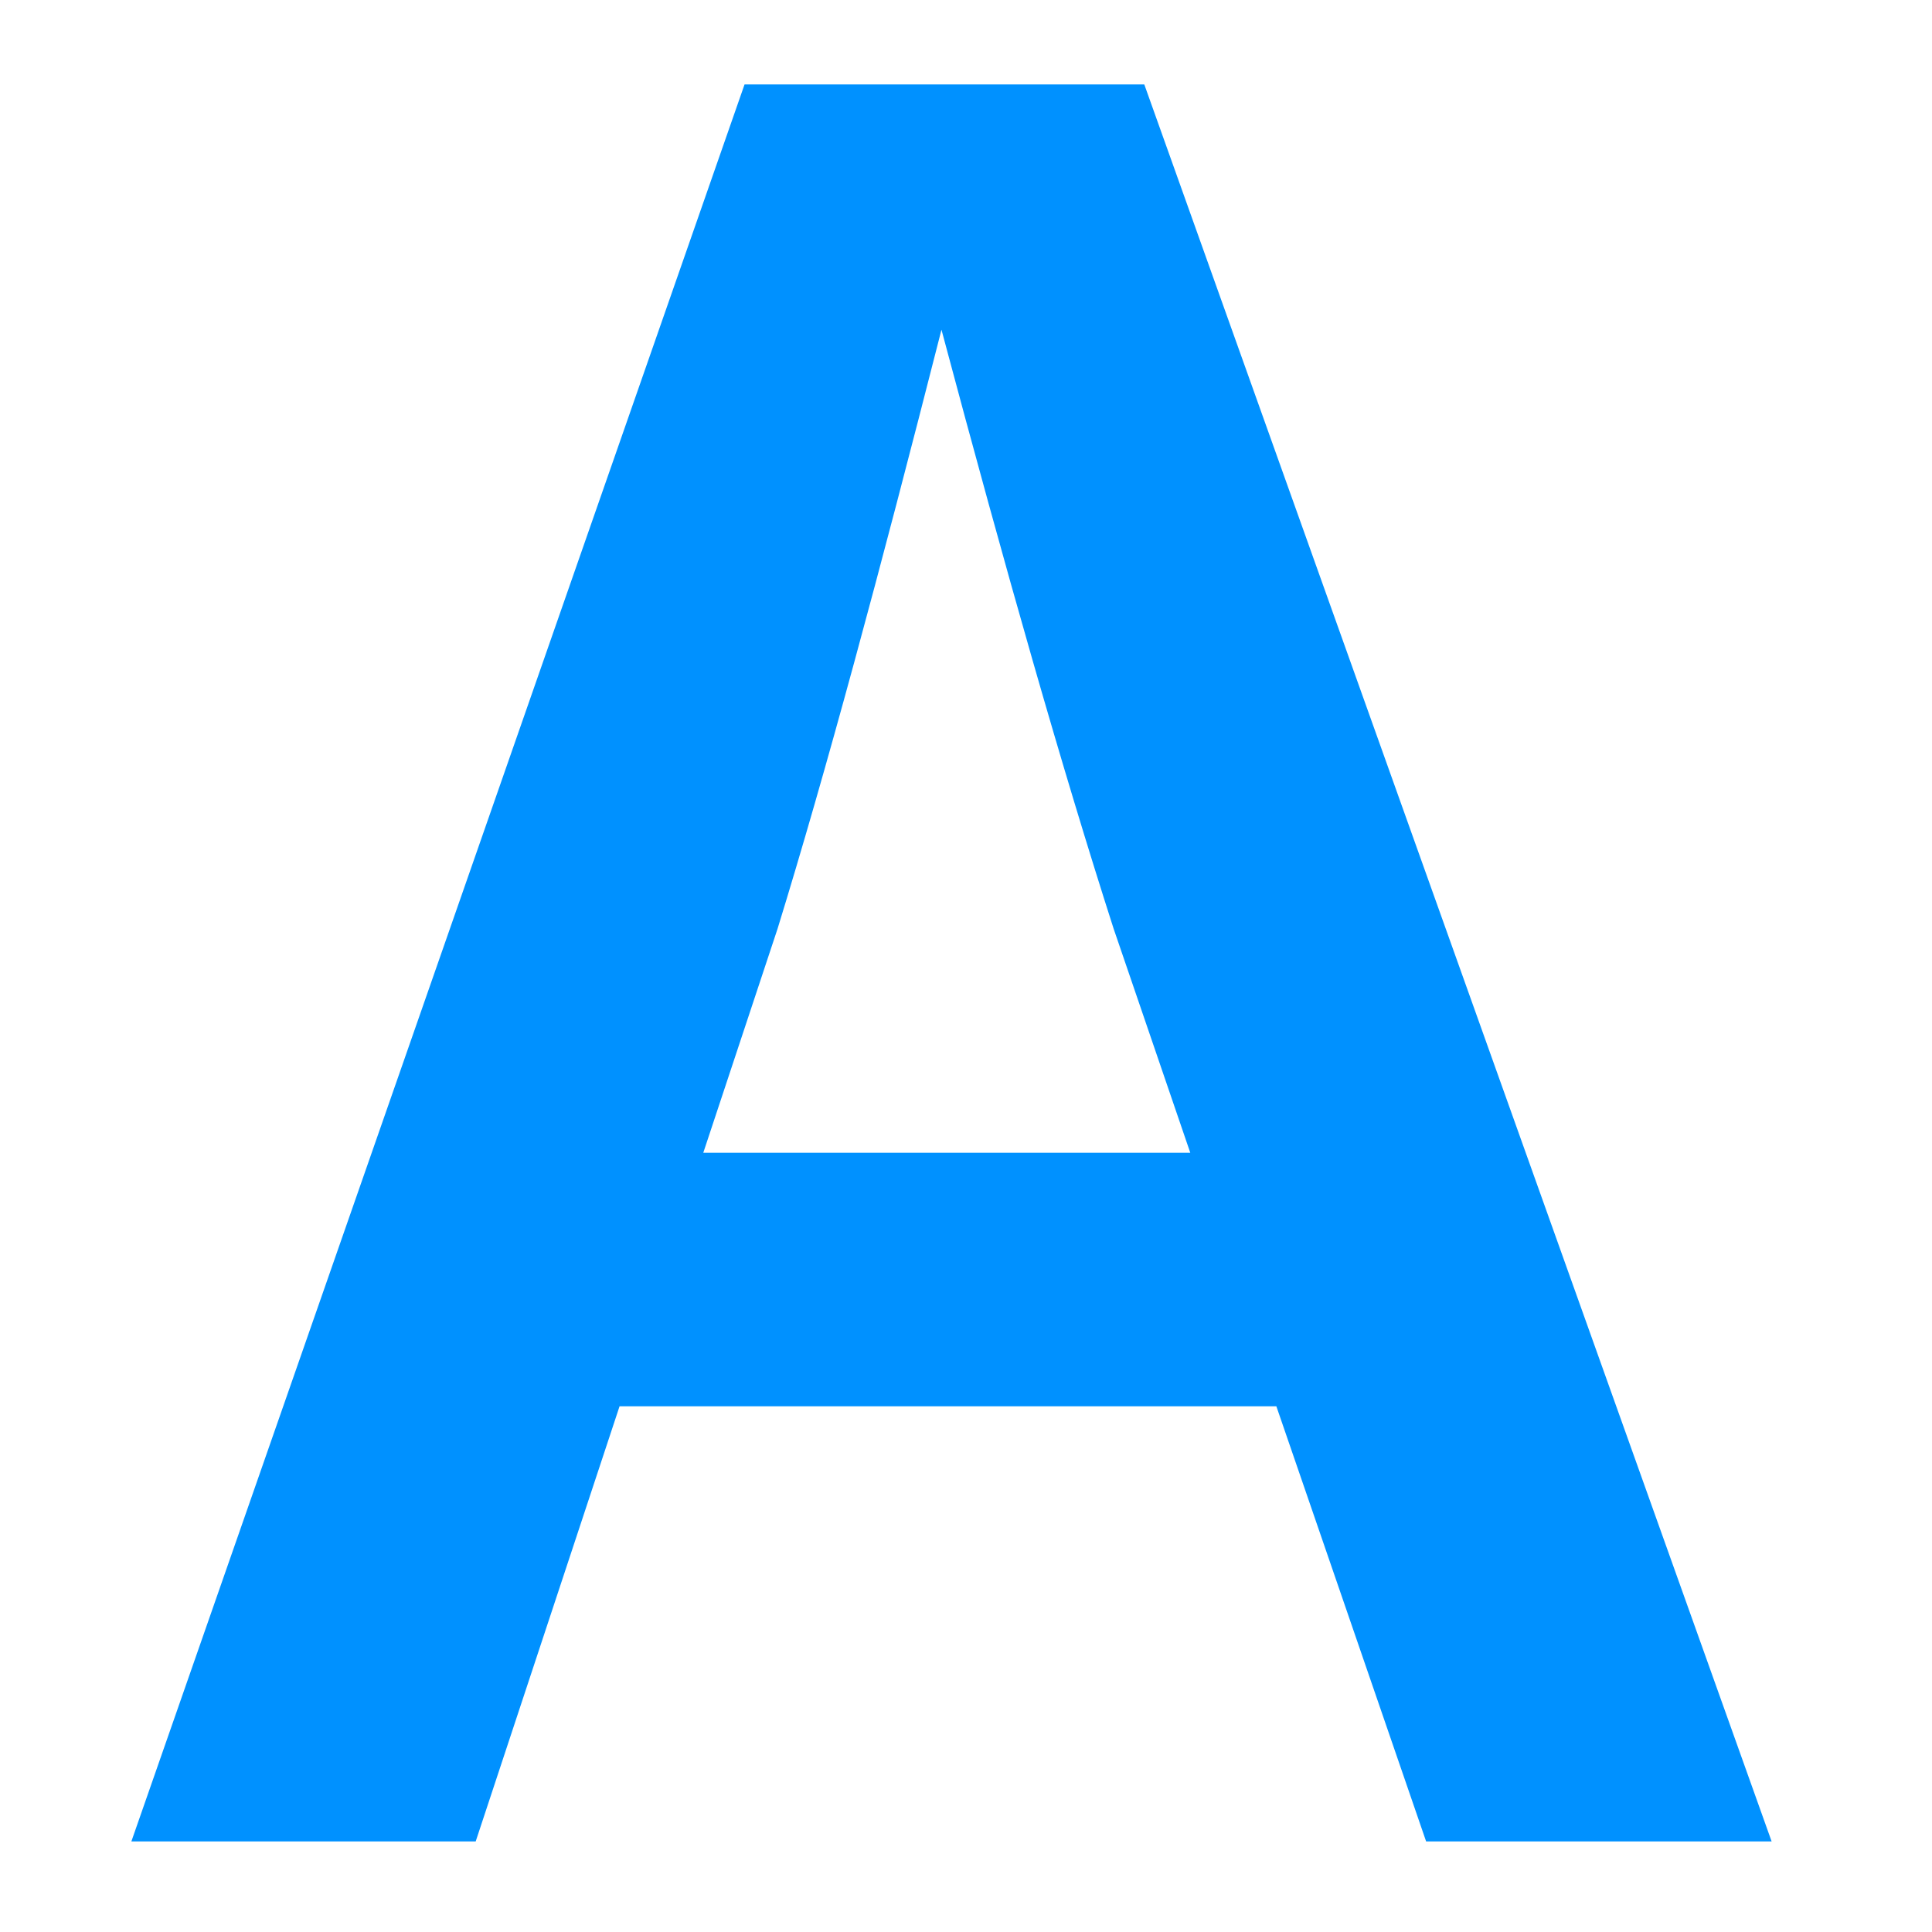
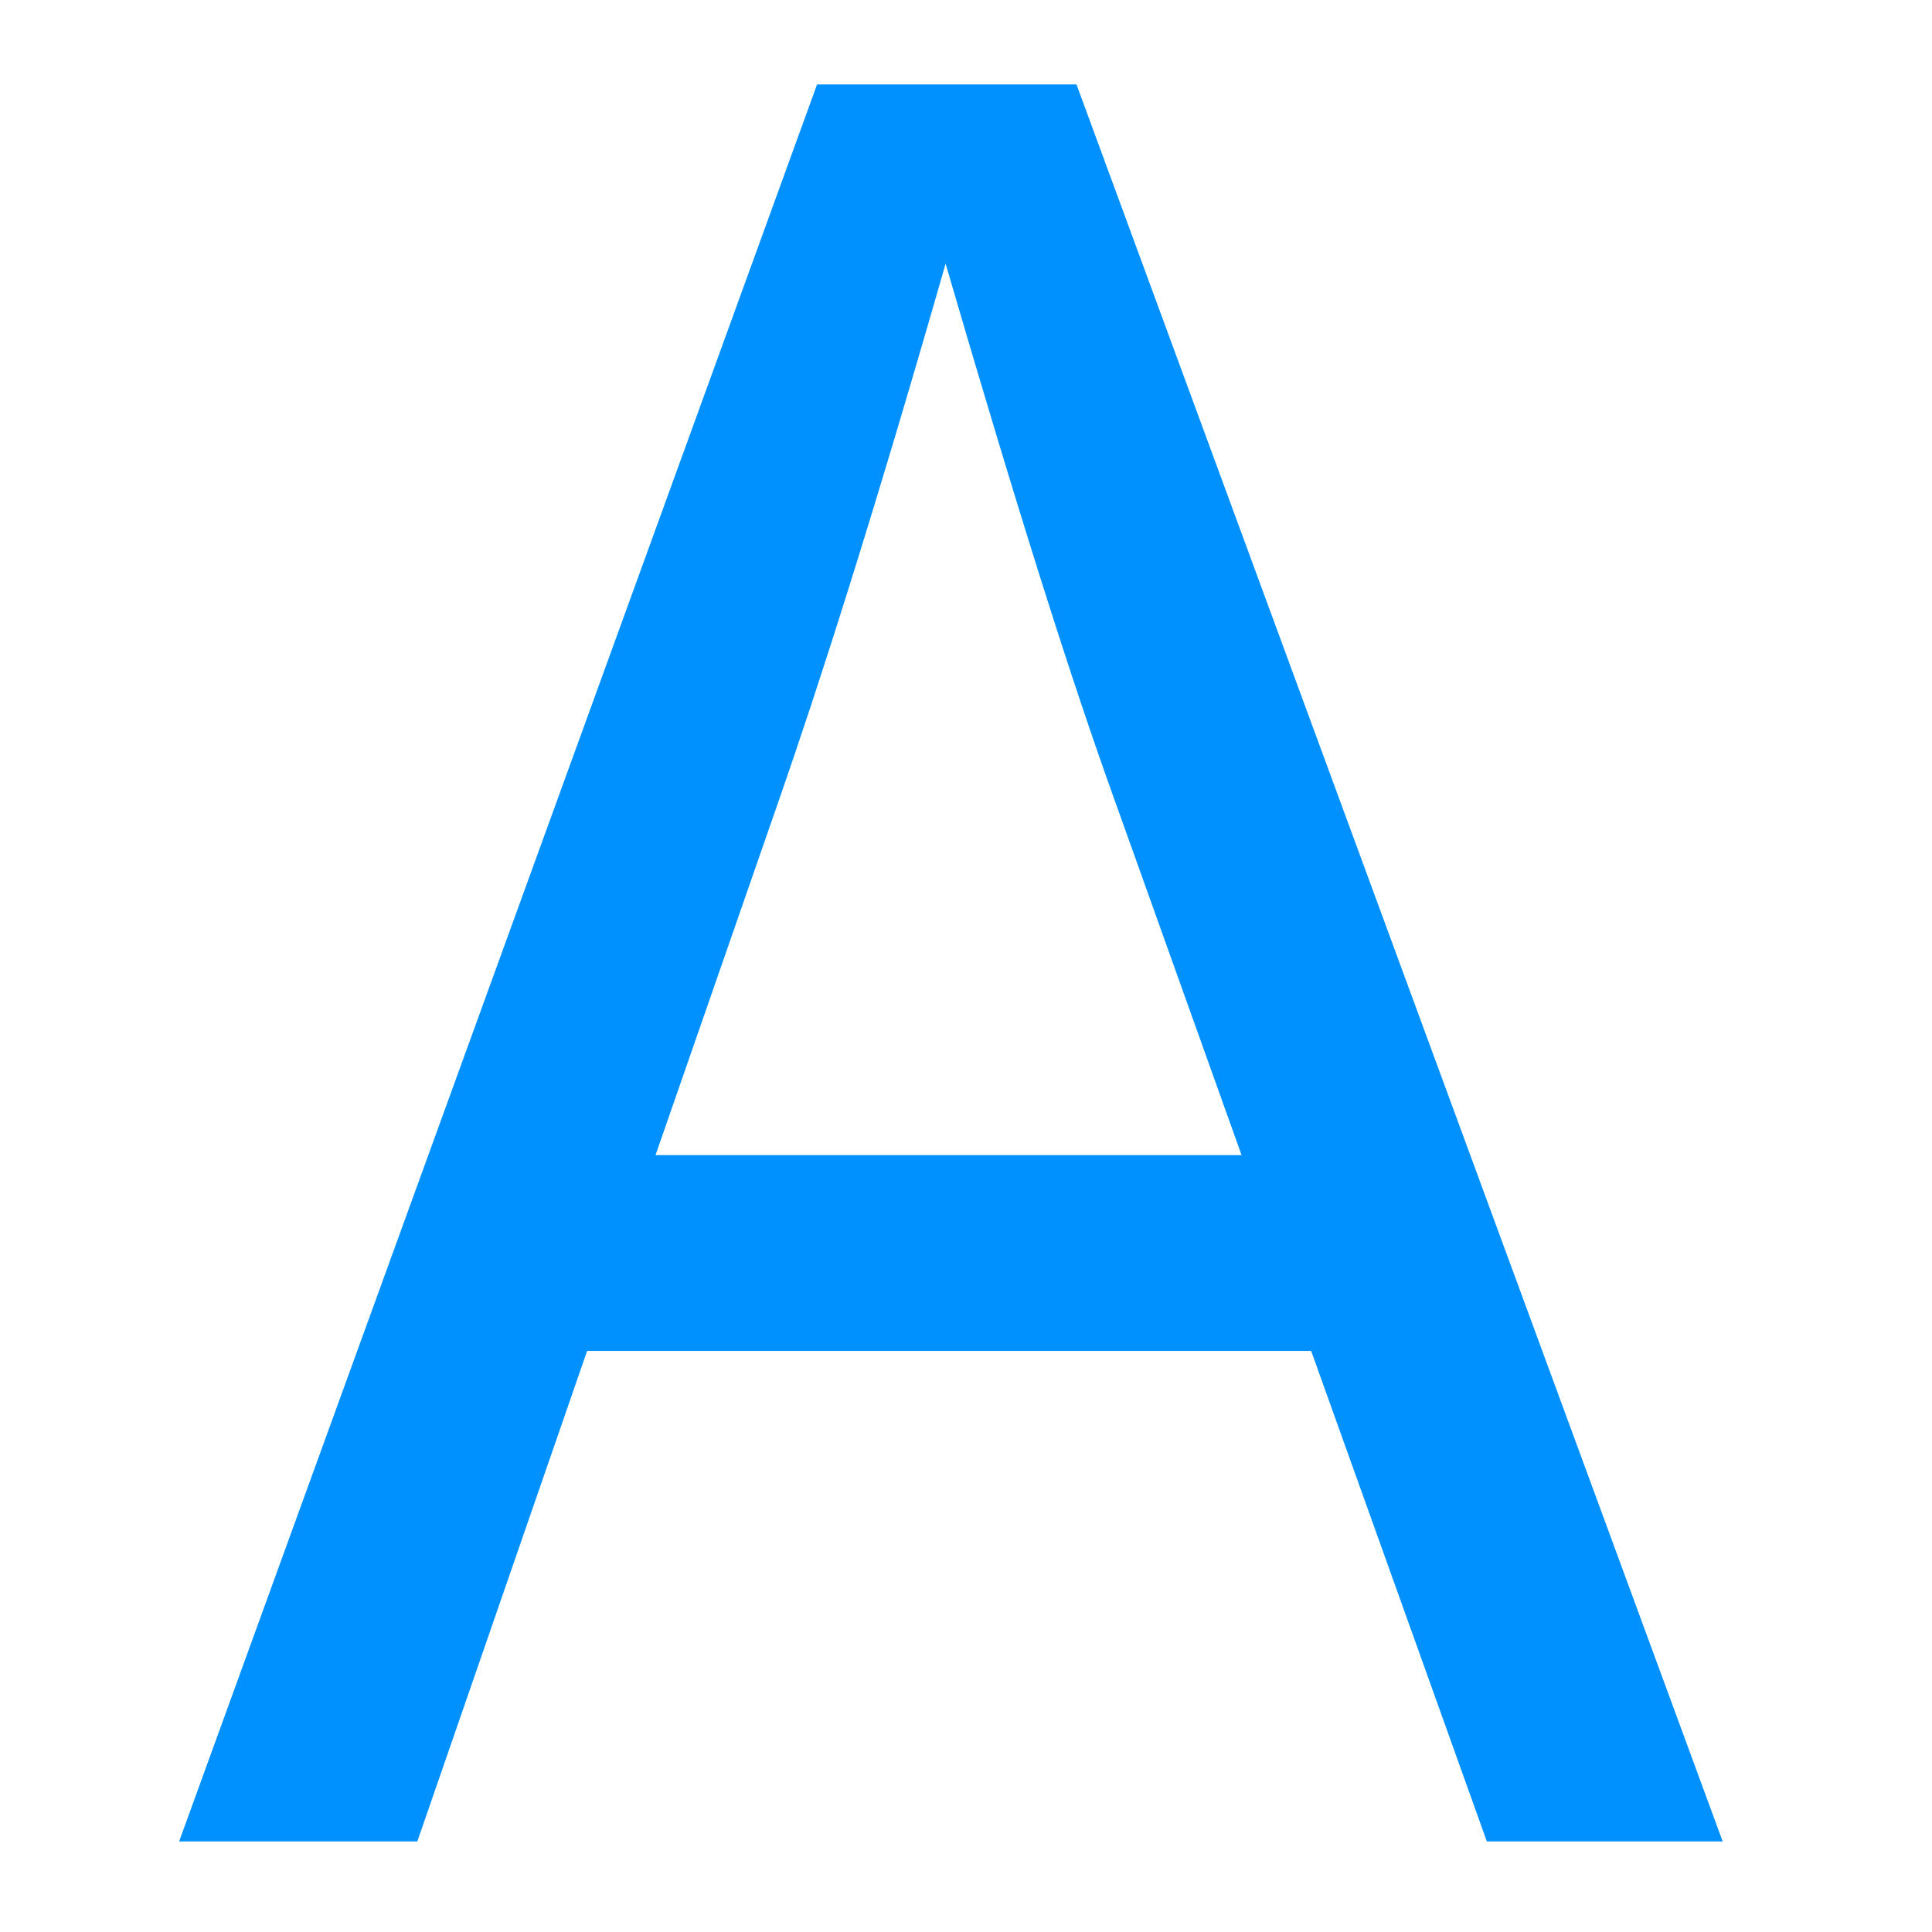
<svg xmlns="http://www.w3.org/2000/svg" width="128" height="128" viewBox="0 0 128 128">
-   <text x="63" y="122" fill="#0091FF" font-family="SF Pro Display, Helvetica Neue, sans-serif" font-size="160" font-weight="600" text-anchor="middle">A</text>
+   <text x="63" y="122" fill="#0091FF" font-family="SF Pro Display, Helvetica Neue, sans-serif" font-size="160" font-weight="400" text-anchor="middle">A</text>
</svg>
